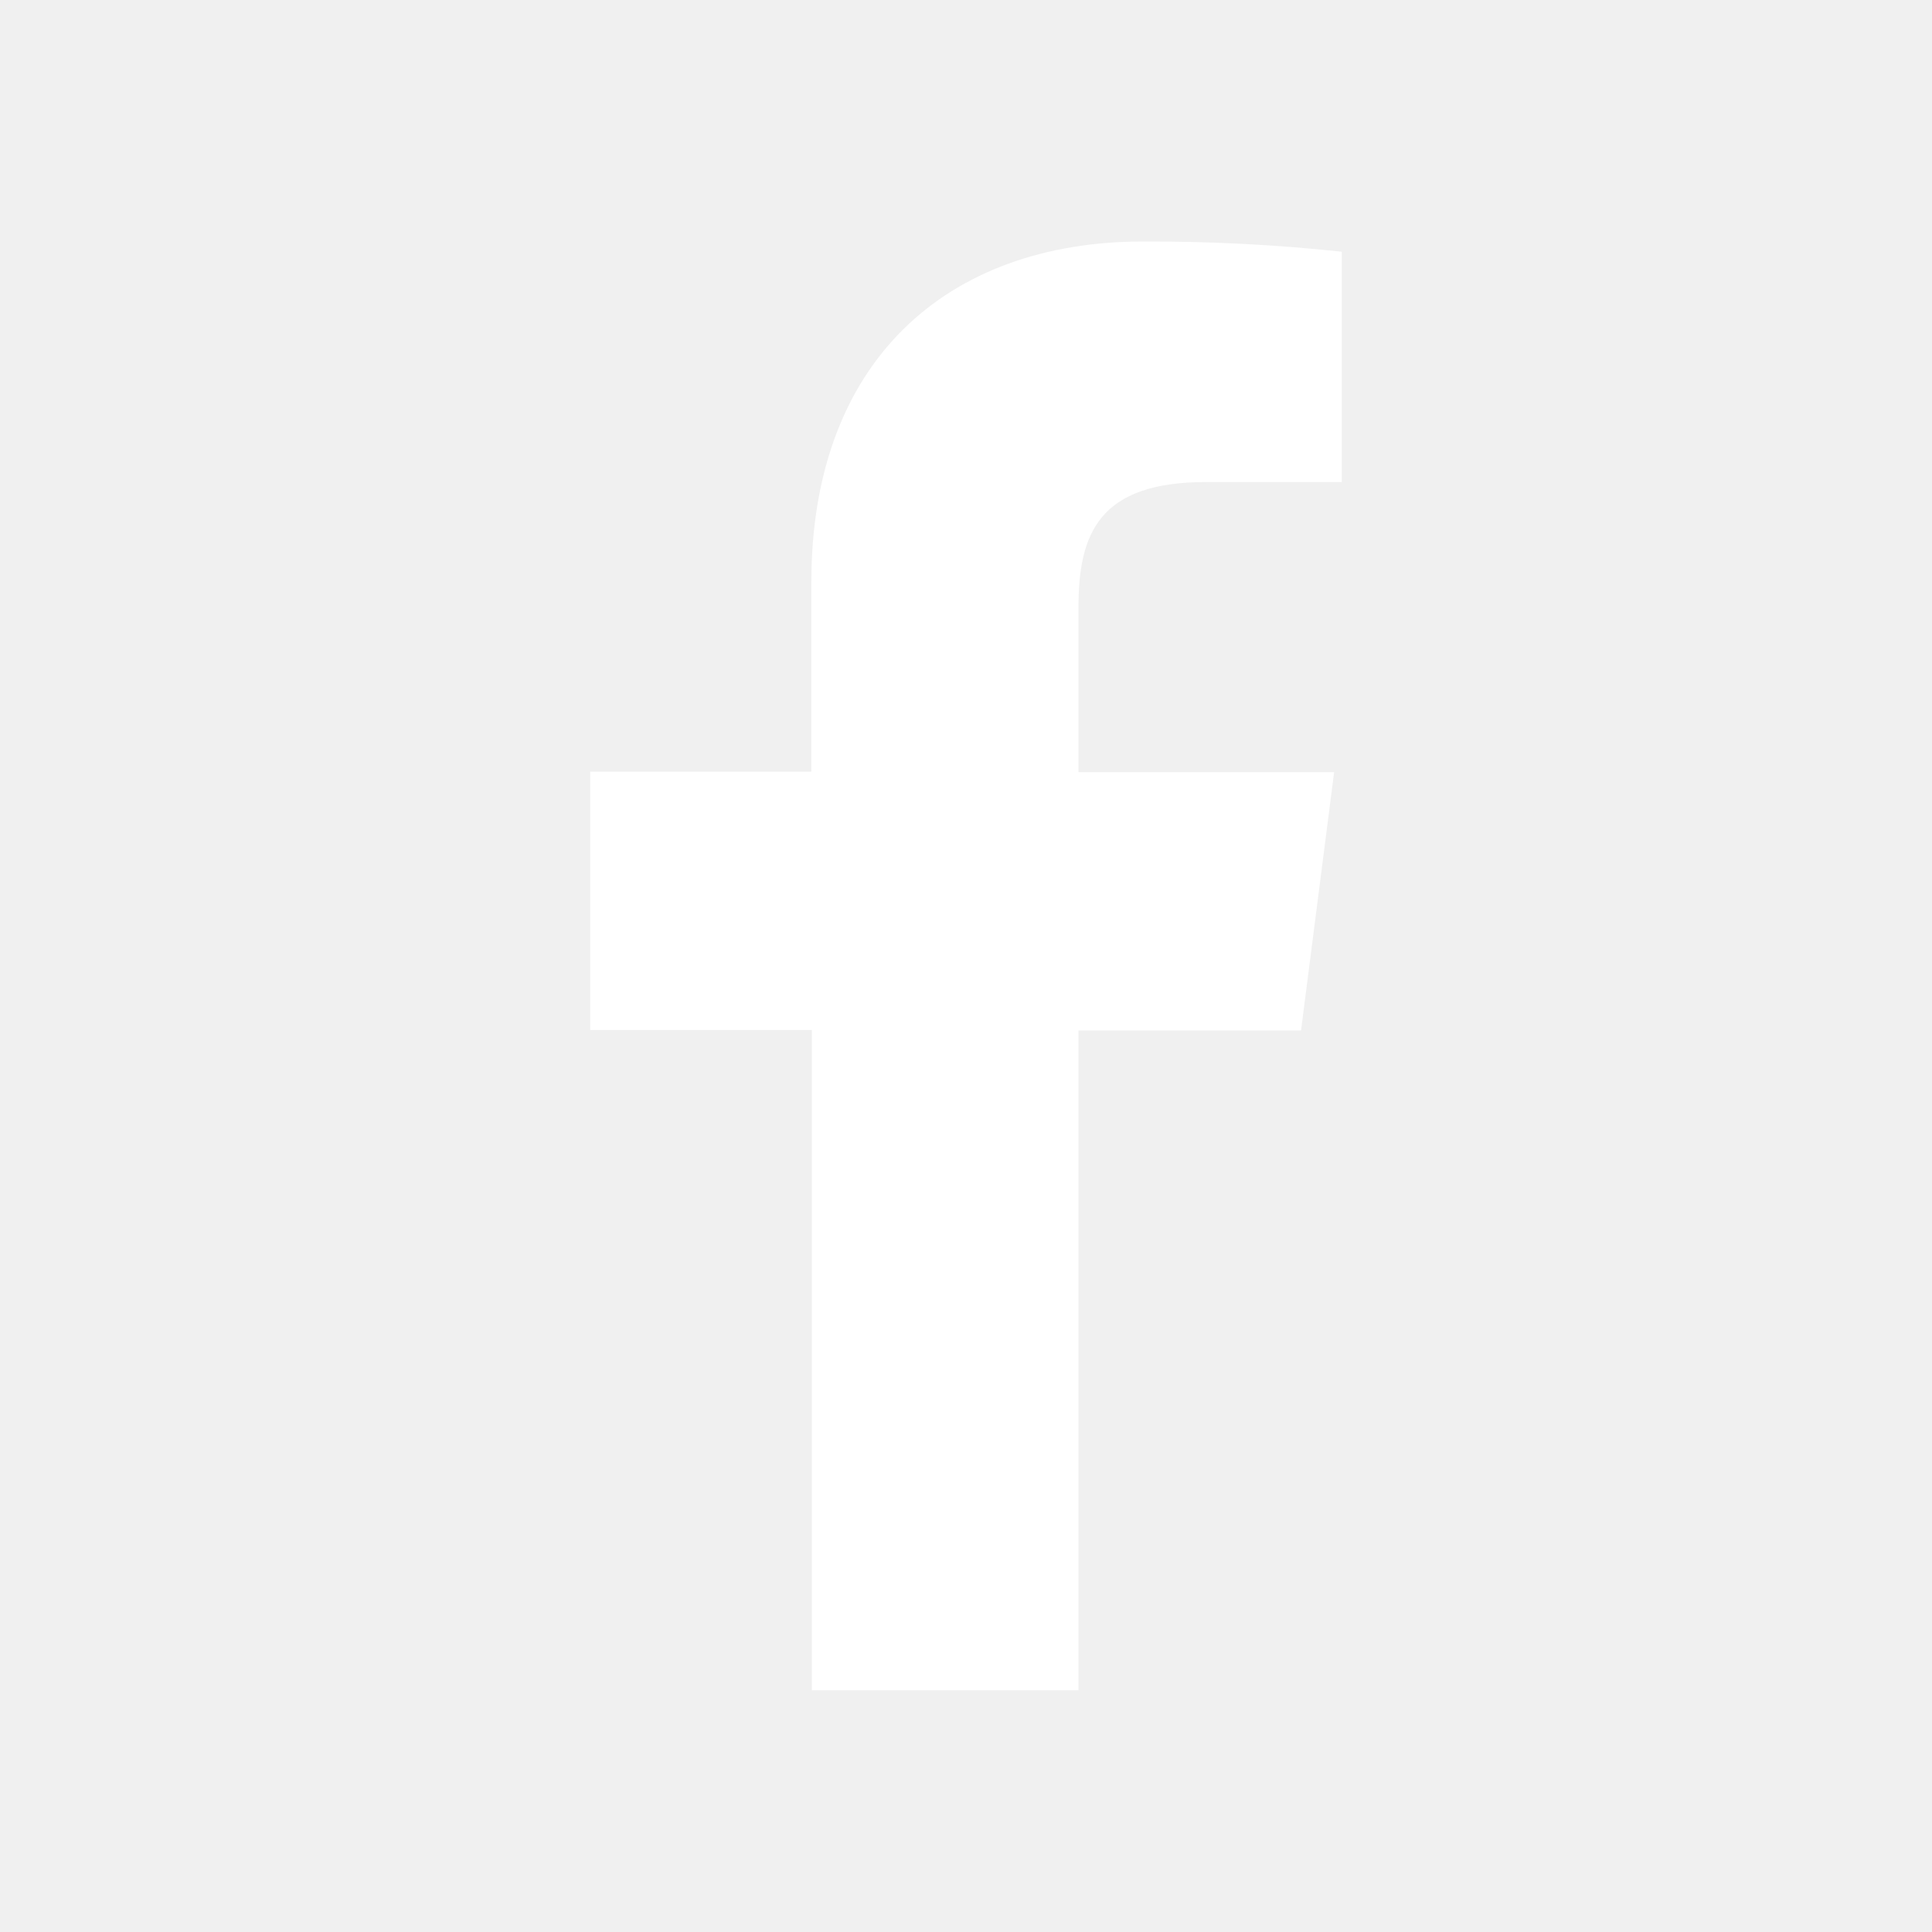
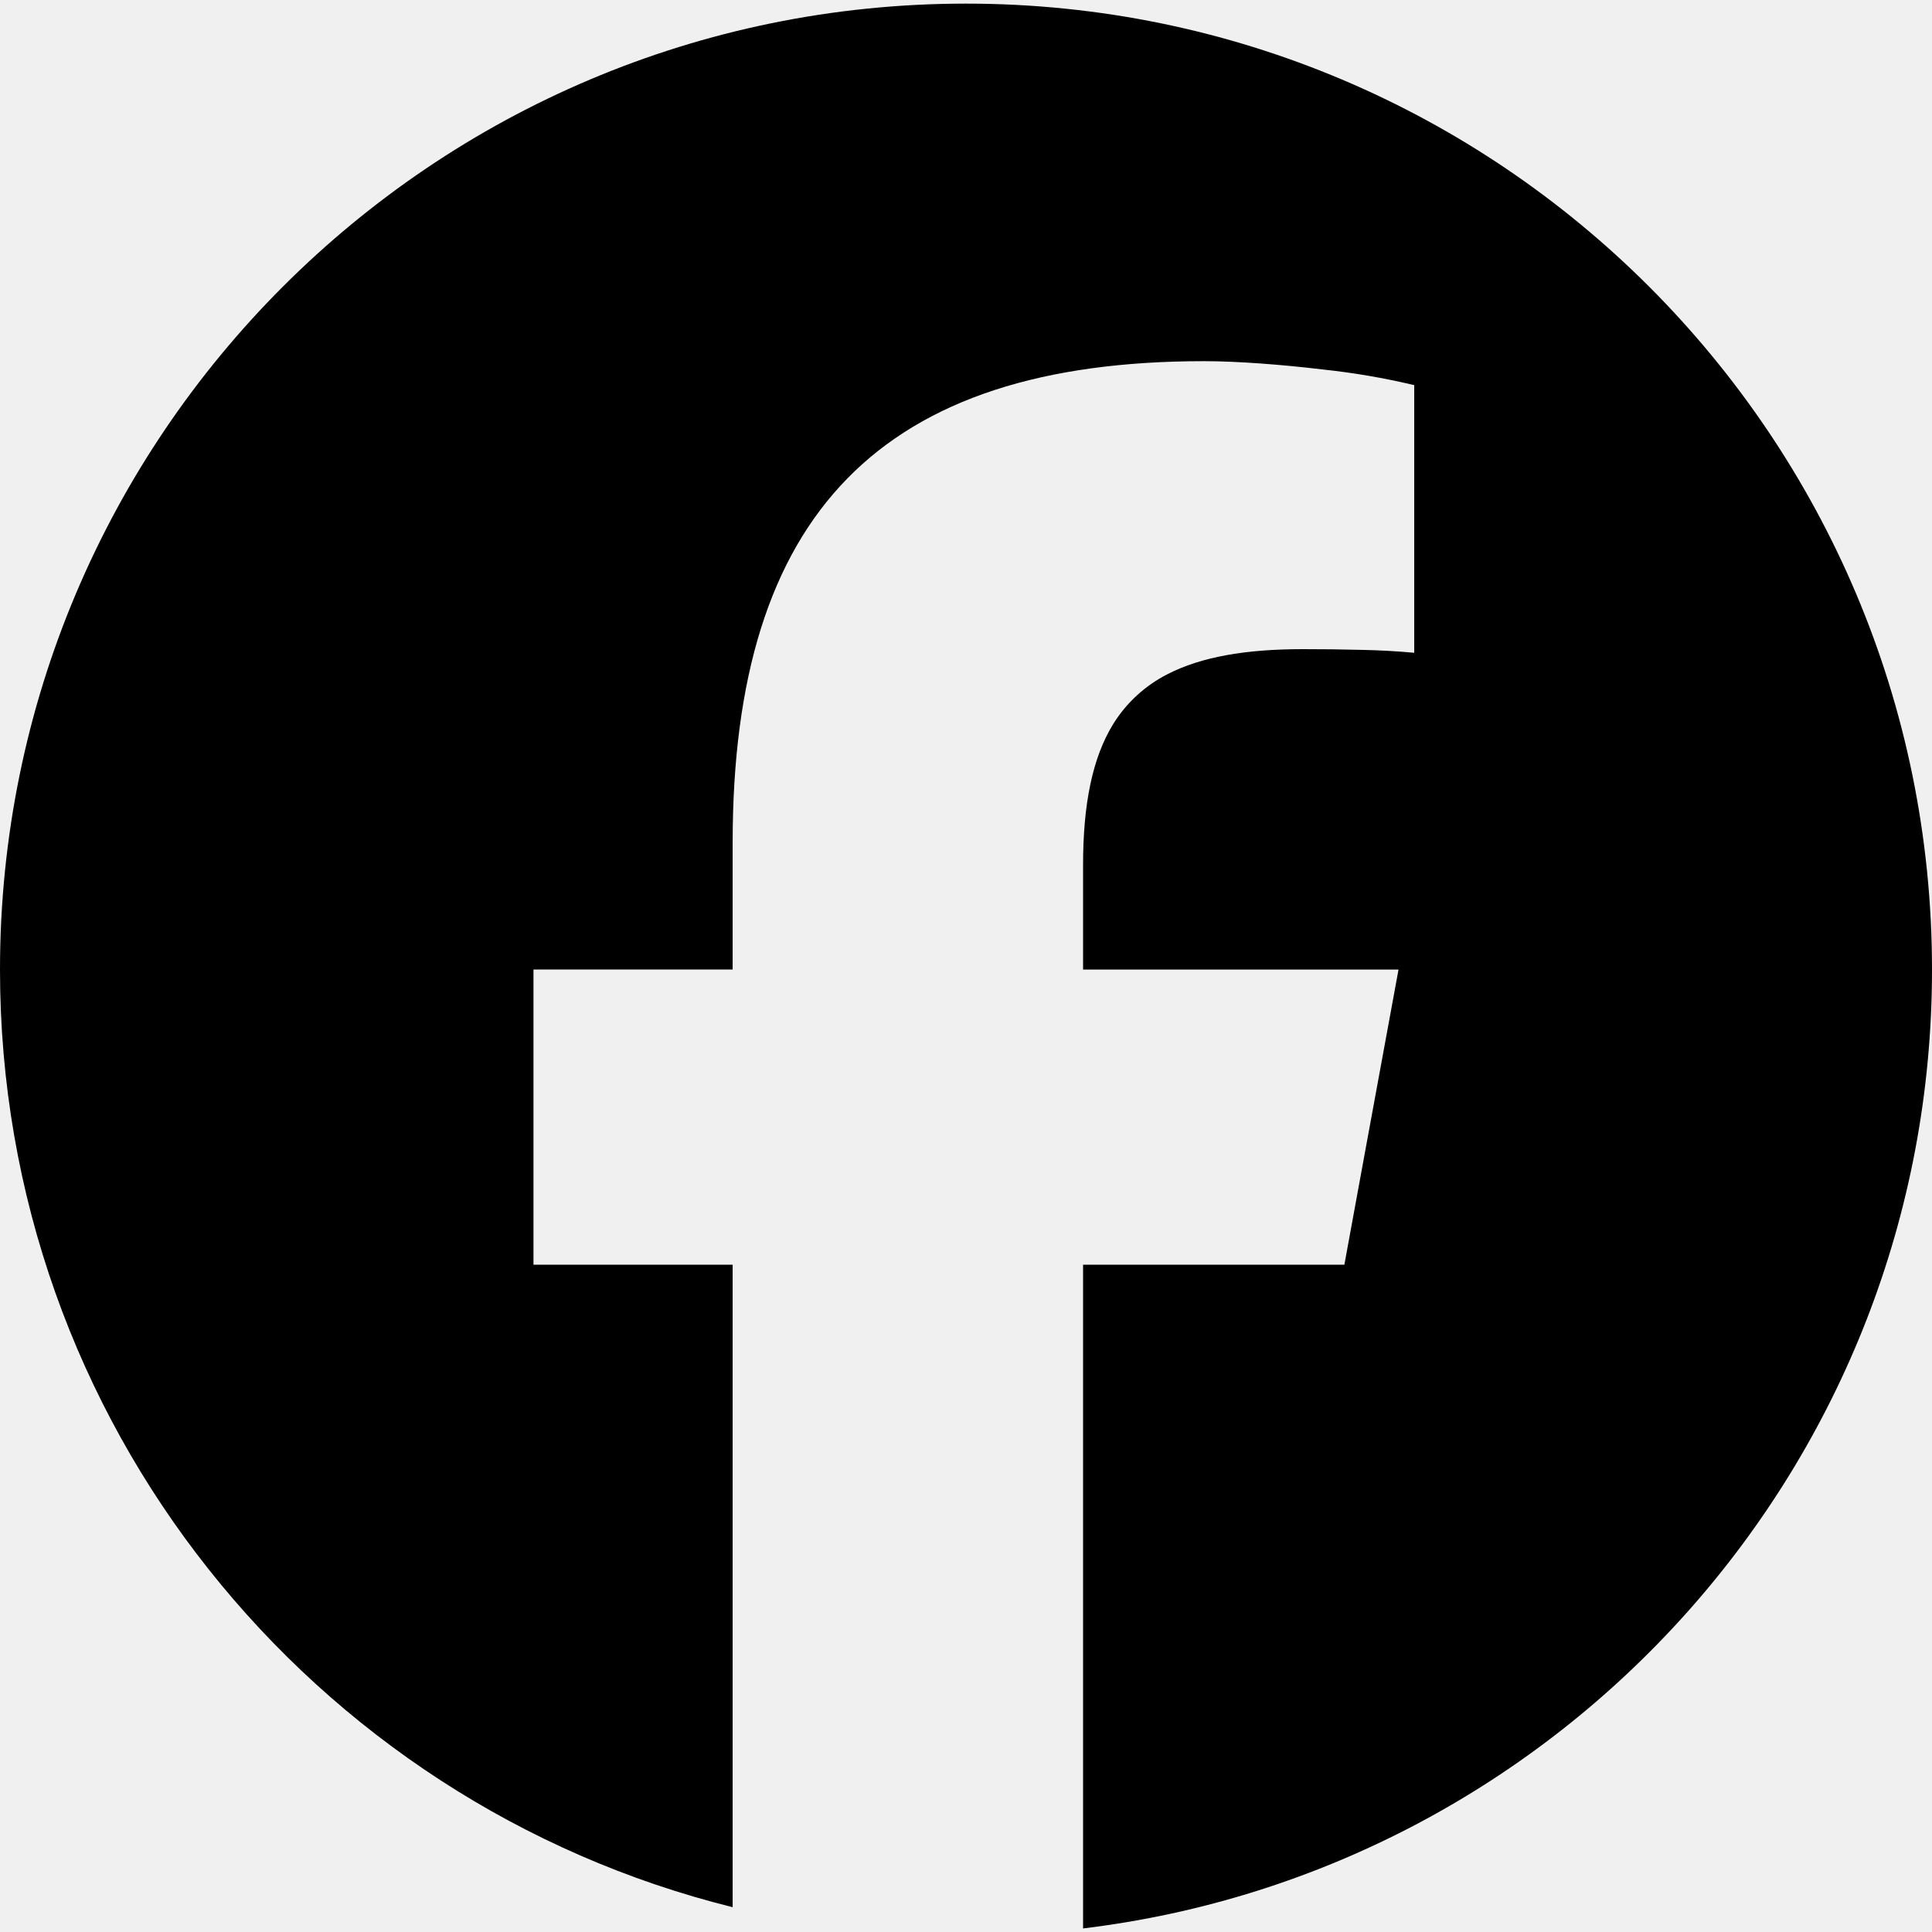
- <svg xmlns="http://www.w3.org/2000/svg" width="24" height="24" viewBox="0 0 24 24" fill="none">
-   <path d="M13.397 20.997V12.801H16.162L16.573 9.592H13.397V7.548C13.397 6.622 13.655 5.988 14.984 5.988H16.668V3.127C15.849 3.039 15.025 2.997 14.201 3C11.757 3 10.079 4.492 10.079 7.231V9.586H7.332V12.795H10.085V20.997H13.397Z" fill="white" />
+ <svg xmlns="http://www.w3.org/2000/svg" viewBox="0 0 32 32">
+   <path fill="currentColor" d="M12.135 31.588v-10.64H8.836v-4.89h3.299v-2.106c0-5.447 2.464-7.97 7.81-7.97.535 0 1.274.055 1.958.137a12 12 0 0 1 1.521.26v4.433a12 12 0 0 0-.87-.048 36 36 0 0 0-.978-.012c-.943 0-1.679.128-2.233.412a2.267 2.267 0 0 0-.906.83c-.344.56-.498 1.326-.498 2.335v1.73h5.225l-.515 2.804-.382 2.085h-4.328v10.993C25.86 30.984 32 24.24 32 16.06c0-8.836-7.164-16-16-16s-16 7.164-16 16c0 7.504 5.165 13.8 12.135 15.529" />
</svg>
